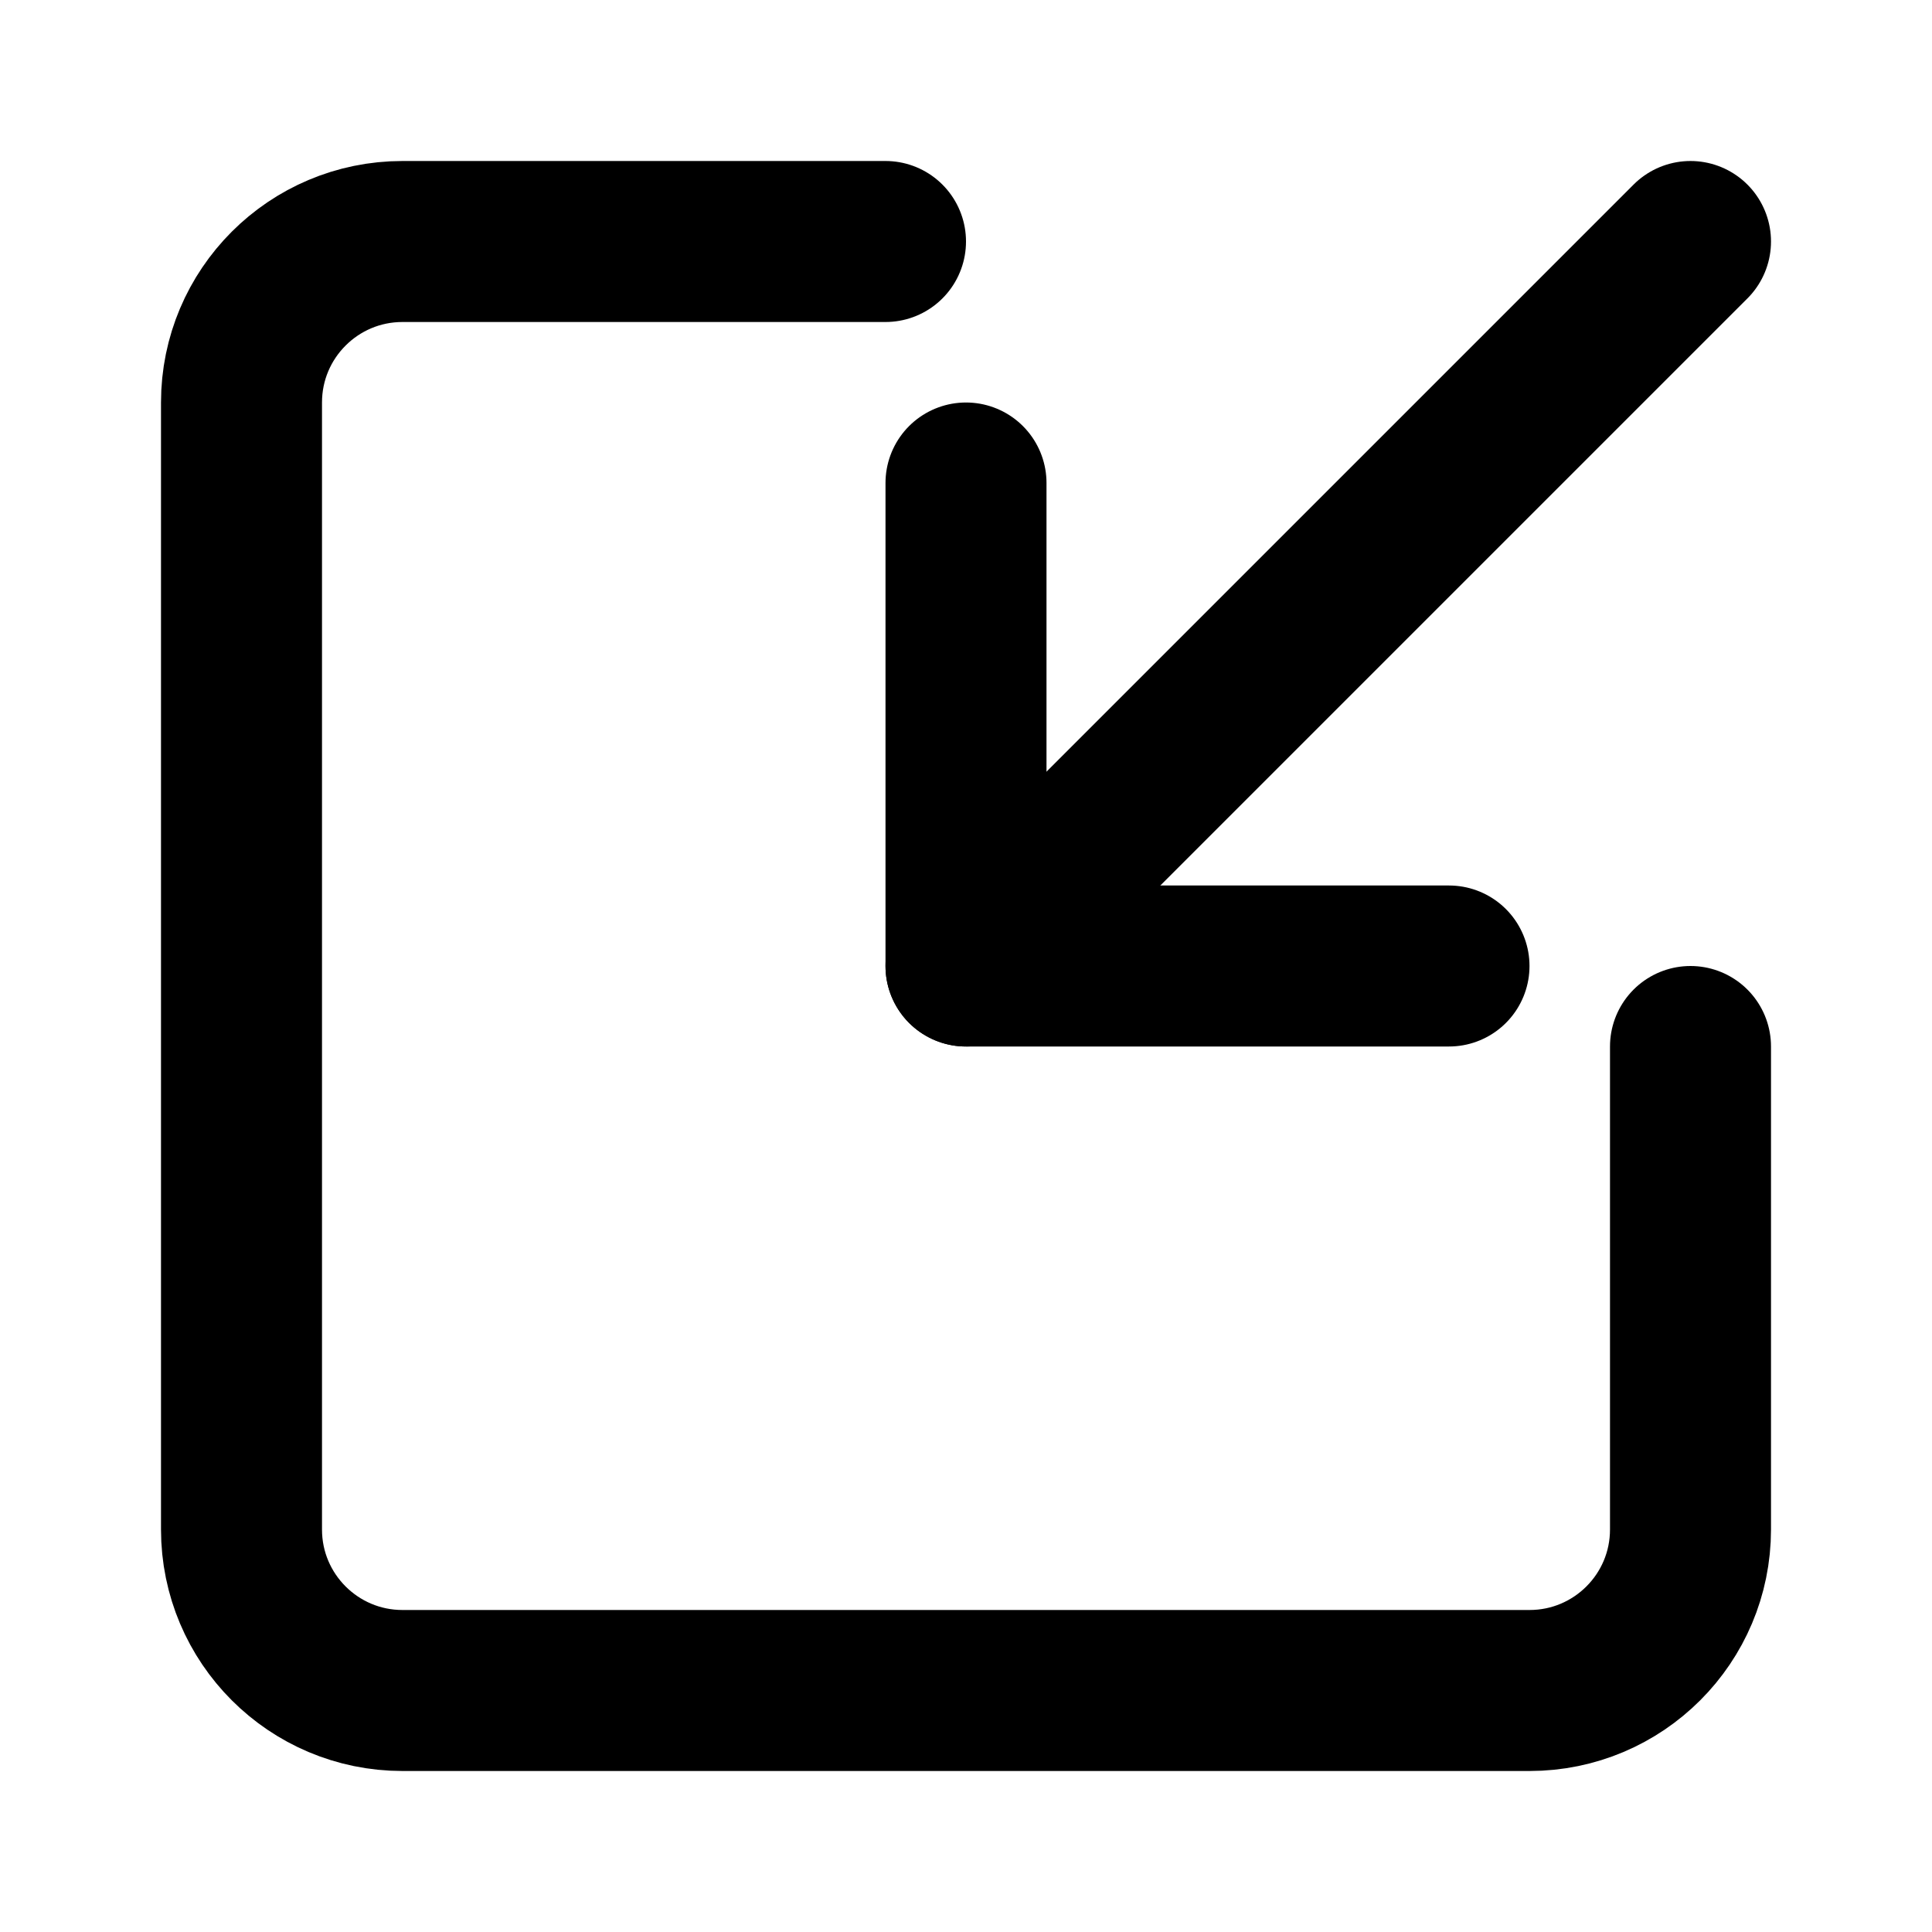
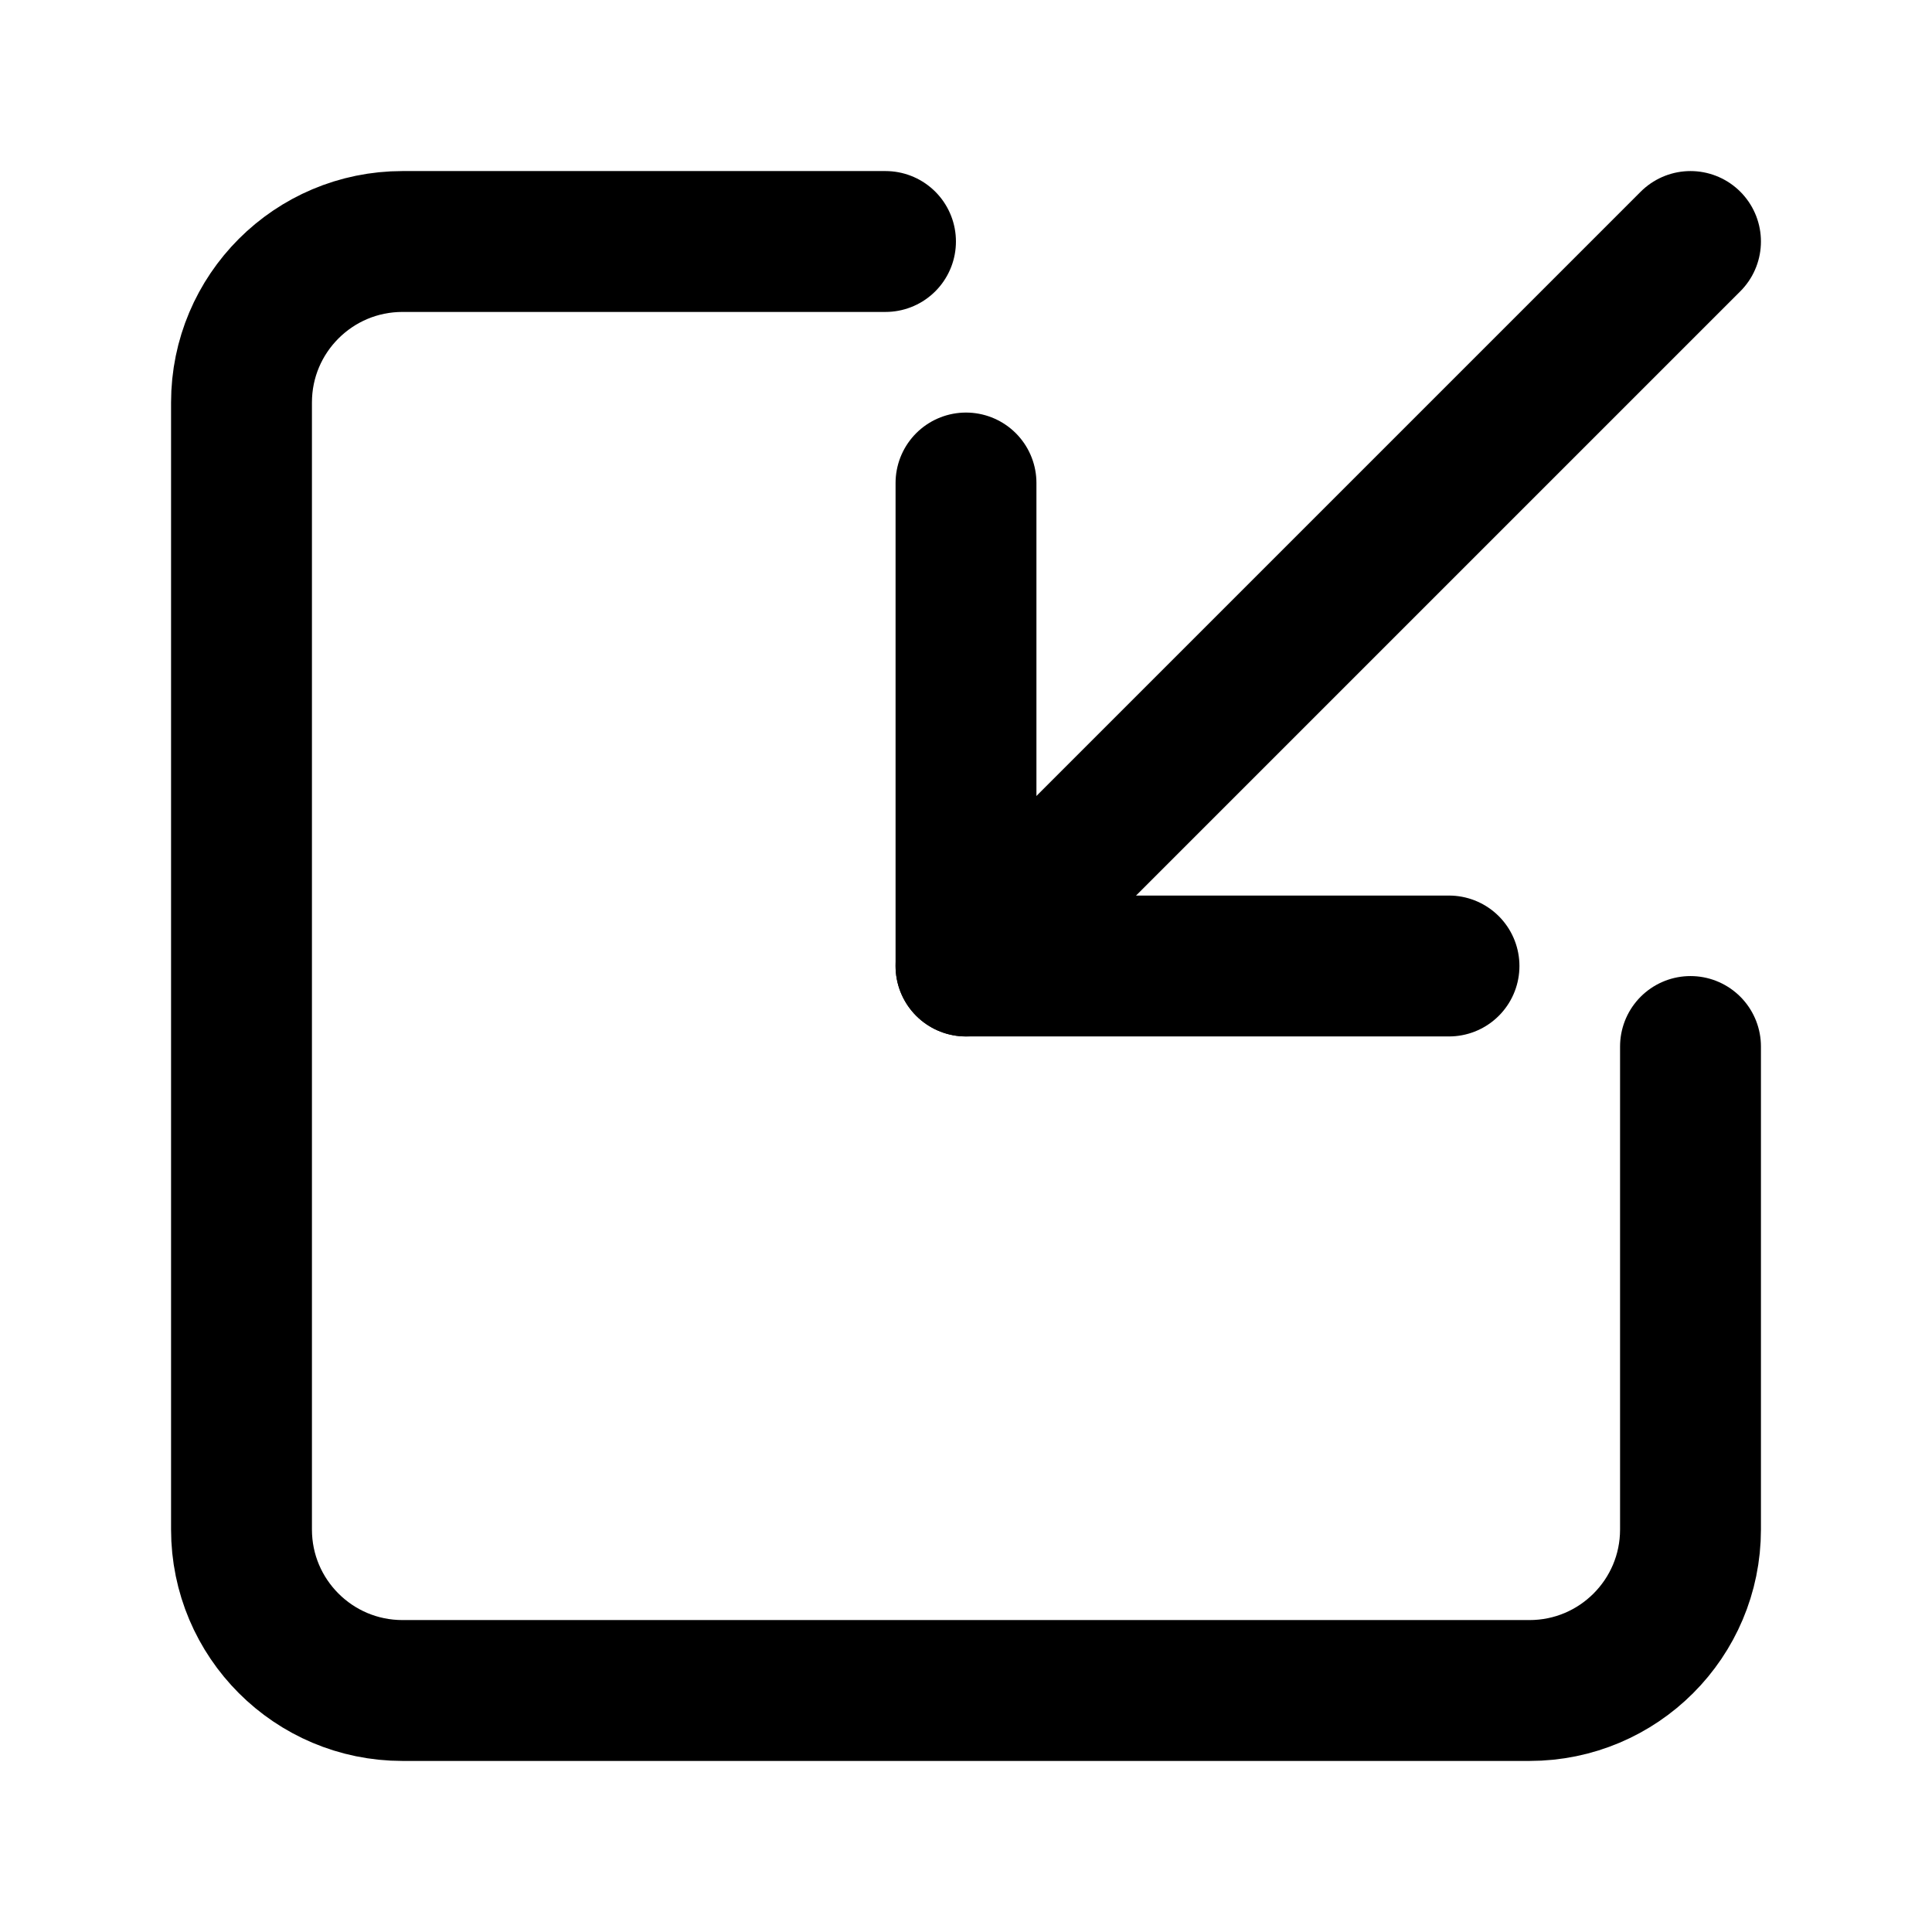
- <svg xmlns="http://www.w3.org/2000/svg" width="24" height="24" viewBox="0 0 24 24" fill="none" stroke="#000" stroke-width="2" stroke-linecap="round" stroke-linejoin="round">
+ <svg xmlns="http://www.w3.org/2000/svg" width="24" height="24" viewBox="0 0 24 24" fill="none" stroke="#000" stroke-width="1.75" stroke-linecap="round" stroke-linejoin="round">
  <path d="M21 13v6a2 2 0 0 1-2 2H5a2 2 0 0 1-2-2V5a2 2 0 0 1 2-2h6" />
  <path d="m21 3-9 9" />
  <path d="M12 6v6h6" />
</svg>
